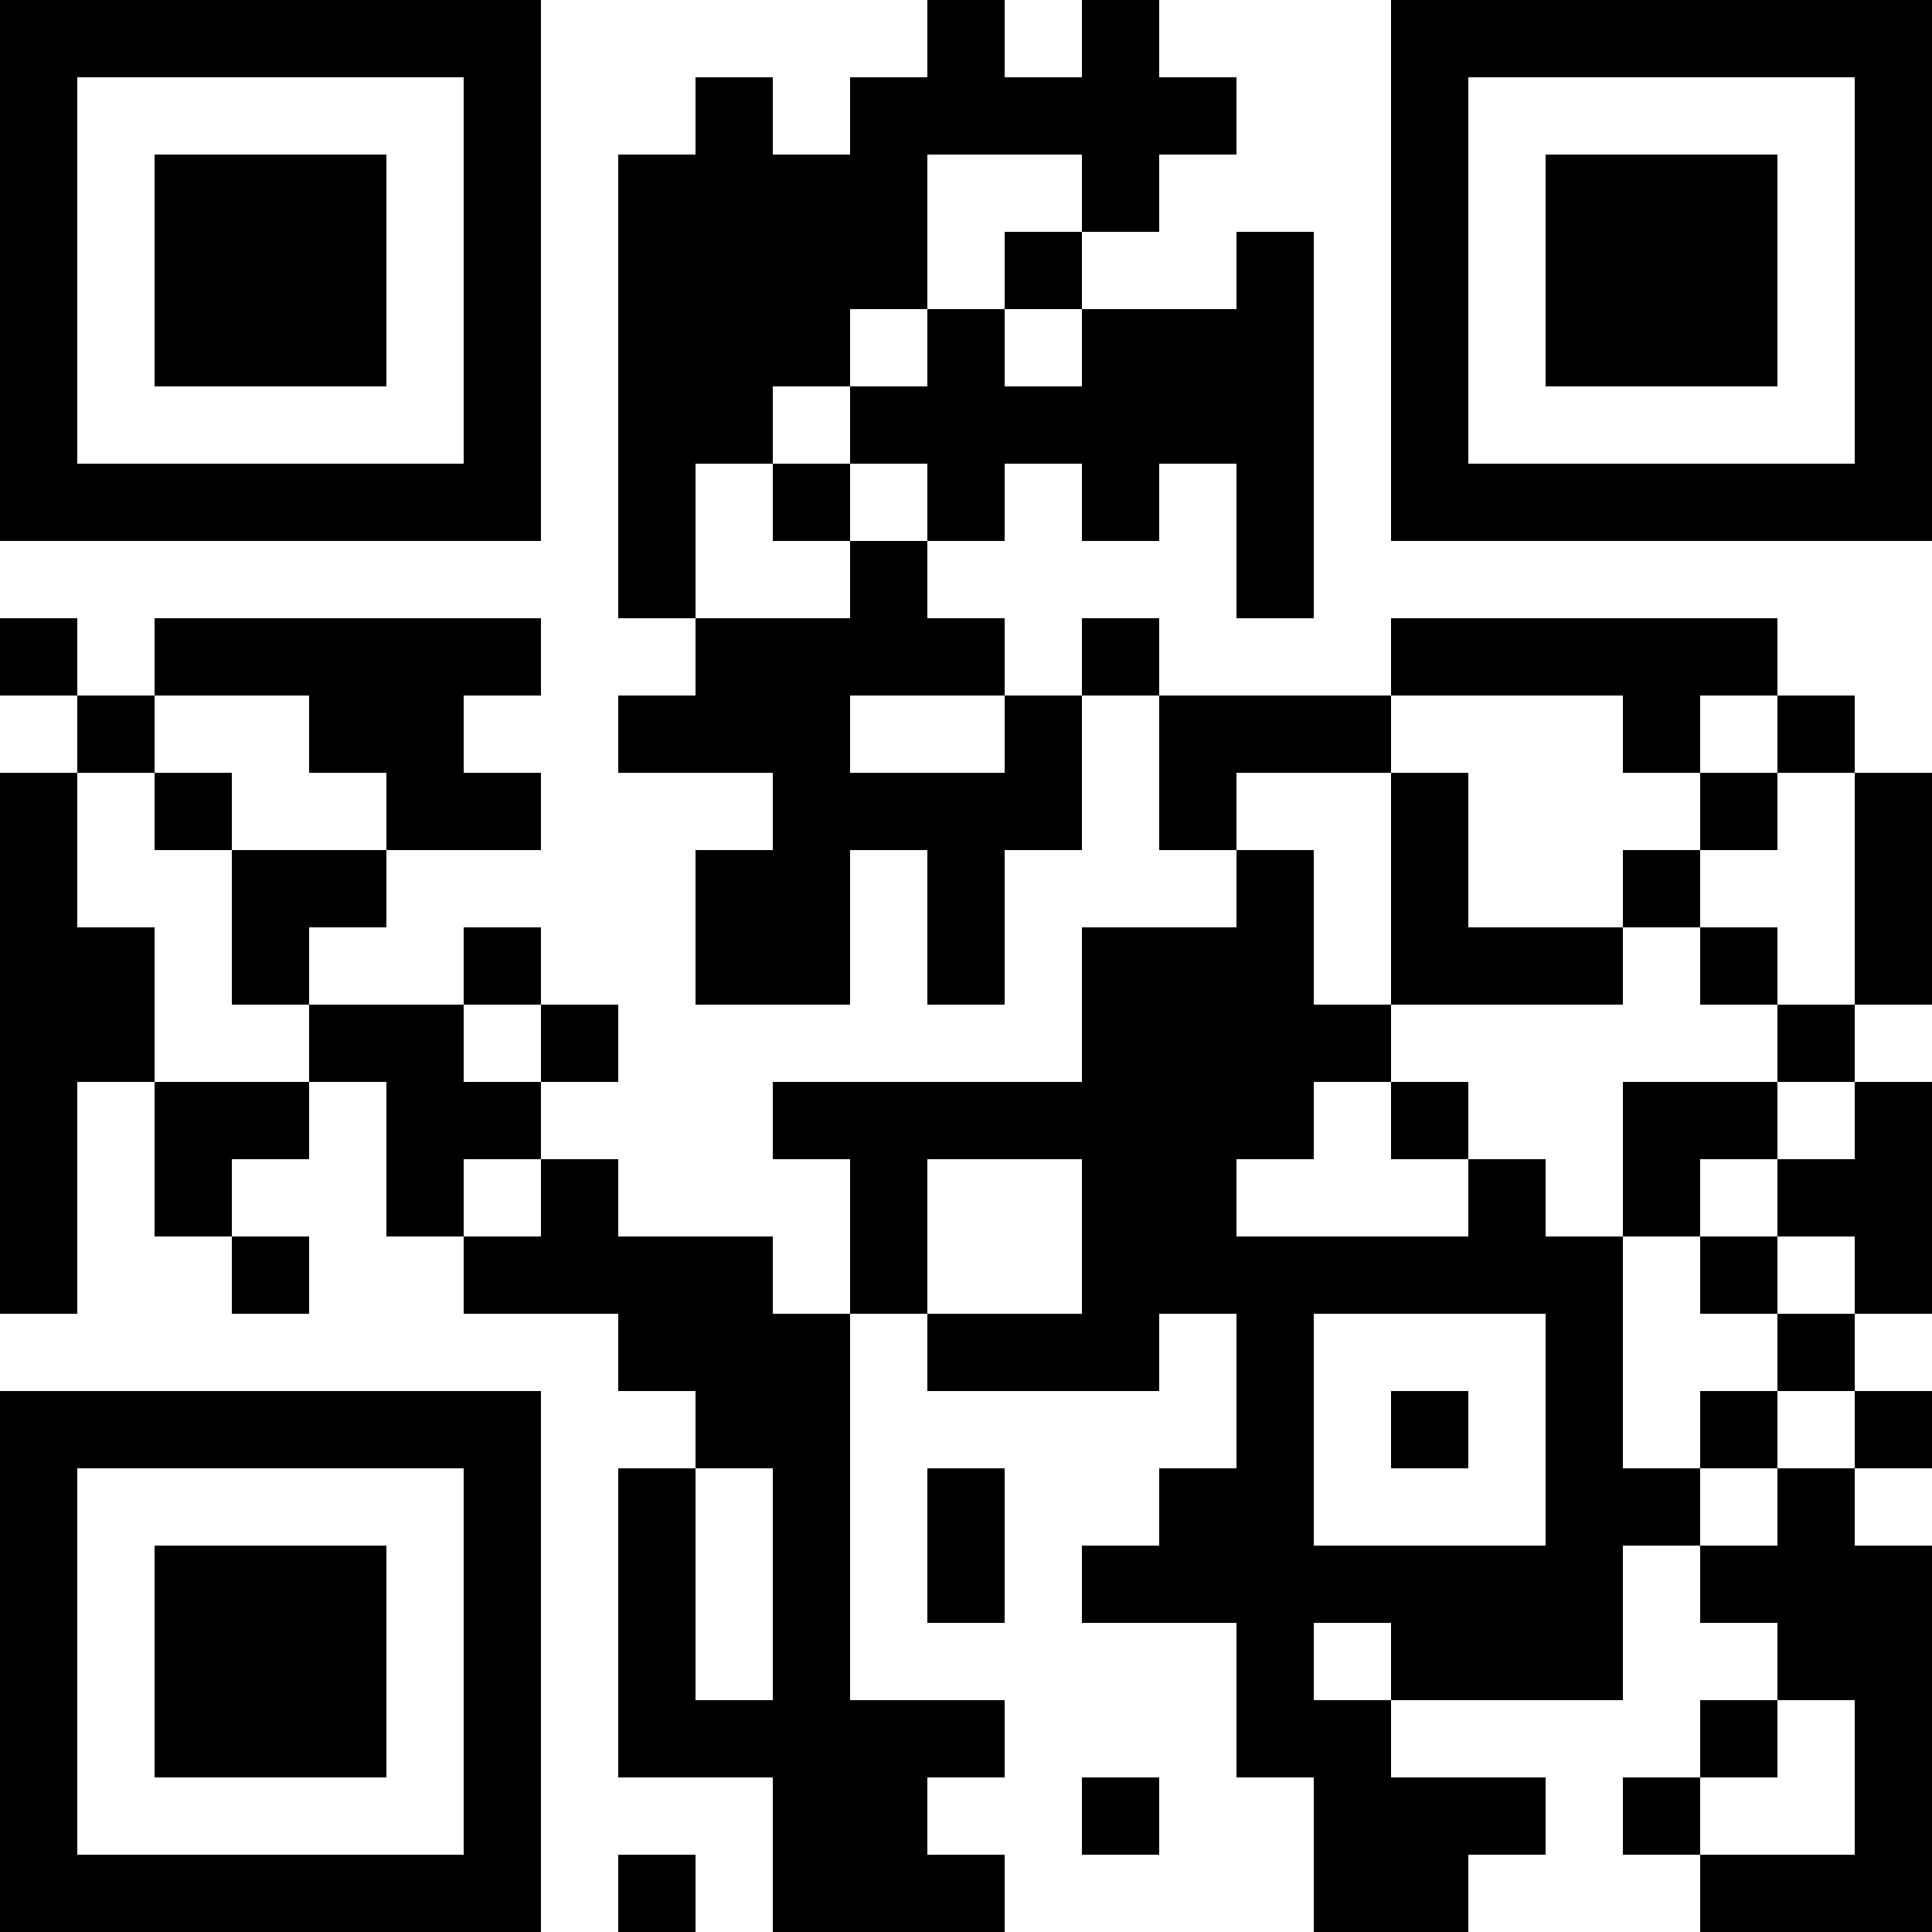
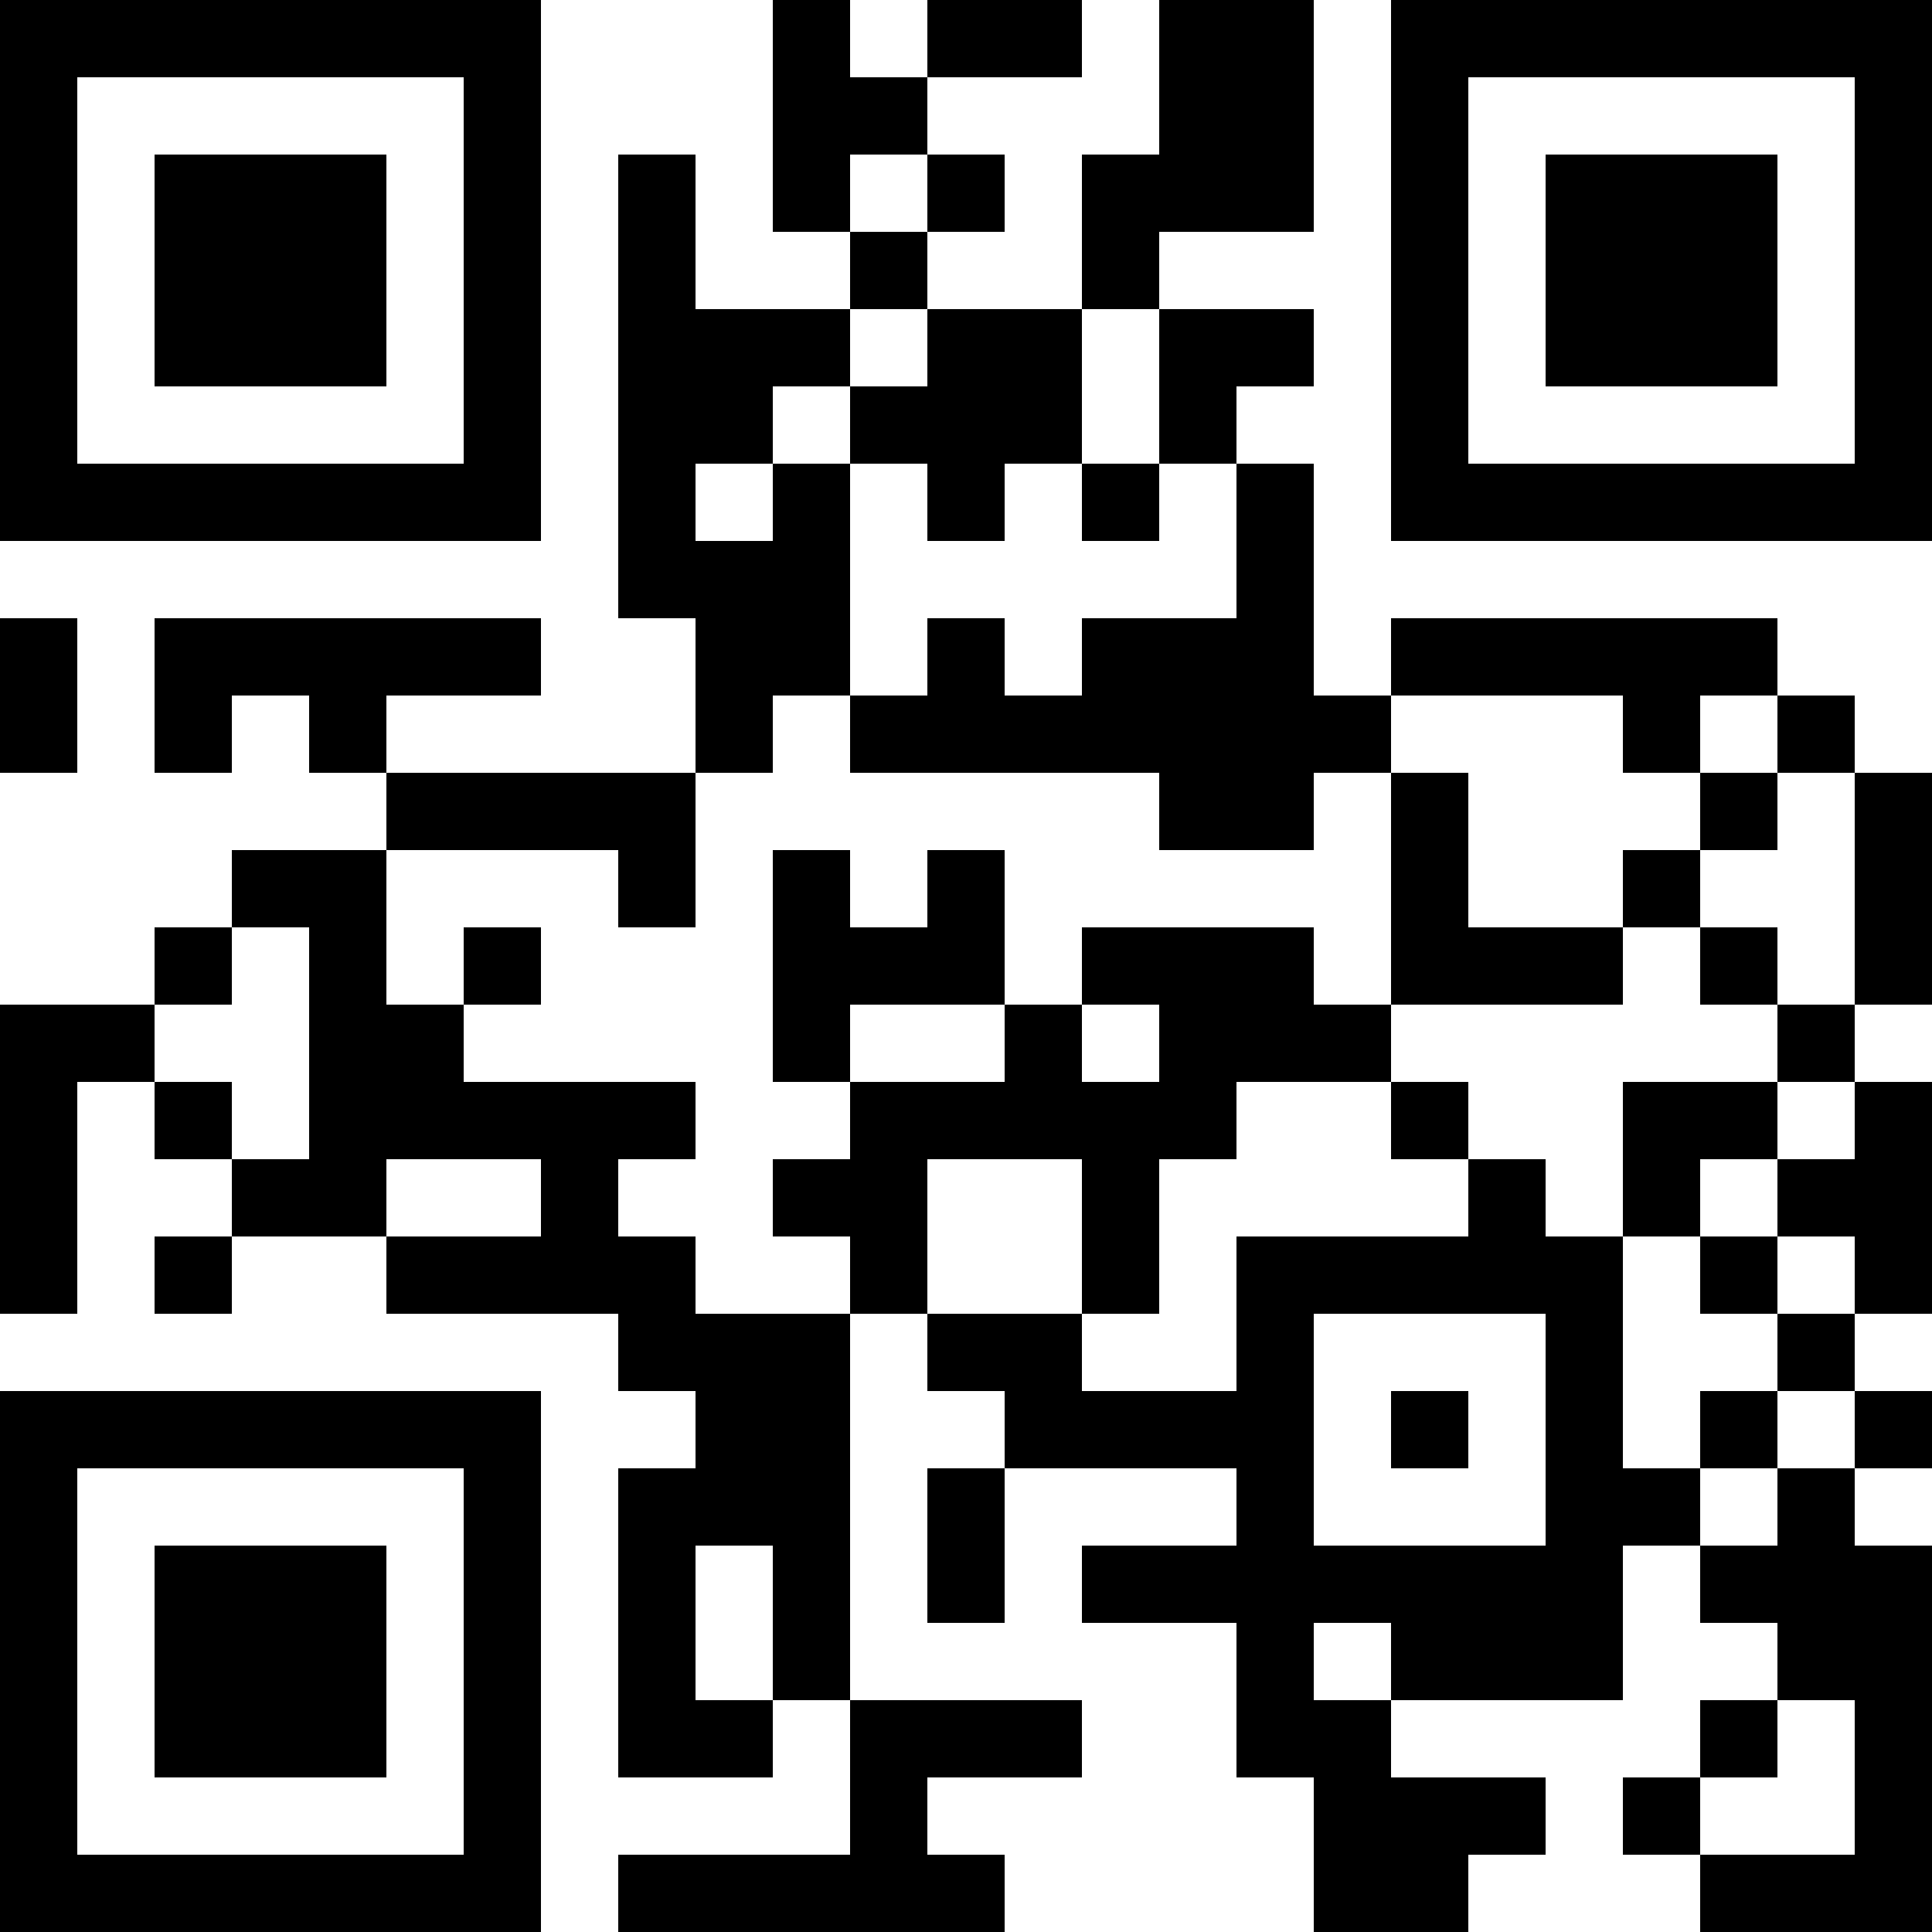
<svg xmlns="http://www.w3.org/2000/svg" version="1.1" width="200" height="200" viewBox="0 0 200 200">
  <rect x="0" y="0" width="200" height="200" fill="#ffffff" />
  <g transform="scale(8)">
    <g transform="translate(0,0)">
-       <path fill-rule="evenodd" d="M12 0L12 1L11 1L11 2L10 2L10 1L9 1L9 2L8 2L8 8L9 8L9 9L8 9L8 10L10 10L10 11L9 11L9 13L11 13L11 11L12 11L12 13L13 13L13 11L14 11L14 9L15 9L15 11L16 11L16 12L14 12L14 14L10 14L10 15L11 15L11 17L10 17L10 16L8 16L8 15L7 15L7 14L8 14L8 13L7 13L7 12L6 12L6 13L4 13L4 12L5 12L5 11L7 11L7 10L6 10L6 9L7 9L7 8L2 8L2 9L1 9L1 8L0 8L0 9L1 9L1 10L0 10L0 17L1 17L1 14L2 14L2 16L3 16L3 17L4 17L4 16L3 16L3 15L4 15L4 14L5 14L5 16L6 16L6 17L8 17L8 18L9 18L9 19L8 19L8 23L10 23L10 25L13 25L13 24L12 24L12 23L13 23L13 22L11 22L11 17L12 17L12 18L15 18L15 17L16 17L16 19L15 19L15 20L14 20L14 21L16 21L16 23L17 23L17 25L19 25L19 24L20 24L20 23L18 23L18 22L21 22L21 20L22 20L22 21L23 21L23 22L22 22L22 23L21 23L21 24L22 24L22 25L25 25L25 20L24 20L24 19L25 19L25 18L24 18L24 17L25 17L25 14L24 14L24 13L25 13L25 10L24 10L24 9L23 9L23 8L18 8L18 9L15 9L15 8L14 8L14 9L13 9L13 8L12 8L12 7L13 7L13 6L14 6L14 7L15 7L15 6L16 6L16 8L17 8L17 3L16 3L16 4L14 4L14 3L15 3L15 2L16 2L16 1L15 1L15 0L14 0L14 1L13 1L13 0ZM12 2L12 4L11 4L11 5L10 5L10 6L9 6L9 8L11 8L11 7L12 7L12 6L11 6L11 5L12 5L12 4L13 4L13 5L14 5L14 4L13 4L13 3L14 3L14 2ZM10 6L10 7L11 7L11 6ZM2 9L2 10L1 10L1 12L2 12L2 14L4 14L4 13L3 13L3 11L5 11L5 10L4 10L4 9ZM11 9L11 10L13 10L13 9ZM18 9L18 10L16 10L16 11L17 11L17 13L18 13L18 14L17 14L17 15L16 15L16 16L19 16L19 15L20 15L20 16L21 16L21 19L22 19L22 20L23 20L23 19L24 19L24 18L23 18L23 17L24 17L24 16L23 16L23 15L24 15L24 14L23 14L23 13L24 13L24 10L23 10L23 9L22 9L22 10L21 10L21 9ZM2 10L2 11L3 11L3 10ZM18 10L18 13L21 13L21 12L22 12L22 13L23 13L23 12L22 12L22 11L23 11L23 10L22 10L22 11L21 11L21 12L19 12L19 10ZM6 13L6 14L7 14L7 13ZM18 14L18 15L19 15L19 14ZM21 14L21 16L22 16L22 17L23 17L23 16L22 16L22 15L23 15L23 14ZM6 15L6 16L7 16L7 15ZM12 15L12 17L14 17L14 15ZM17 17L17 20L20 20L20 17ZM18 18L18 19L19 19L19 18ZM22 18L22 19L23 19L23 18ZM9 19L9 22L10 22L10 19ZM12 19L12 21L13 21L13 19ZM17 21L17 22L18 22L18 21ZM23 22L23 23L22 23L22 24L24 24L24 22ZM14 23L14 24L15 24L15 23ZM8 24L8 25L9 25L9 24ZM0 0L0 7L7 7L7 0ZM1 1L1 6L6 6L6 1ZM2 2L2 5L5 5L5 2ZM18 0L18 7L25 7L25 0ZM19 1L19 6L24 6L24 1ZM20 2L20 5L23 5L23 2ZM0 18L0 25L7 25L7 18ZM1 19L1 24L6 24L6 19ZM2 20L2 23L5 23L5 20Z" fill="#000000" />
+       <path fill-rule="evenodd" d="M10 0L10 3L11 3L11 4L9 4L9 2L8 2L8 8L9 8L9 10L5 10L5 9L7 9L7 8L2 8L2 10L3 10L3 9L4 9L4 10L5 10L5 11L3 11L3 12L2 12L2 13L0 13L0 17L1 17L1 14L2 14L2 15L3 15L3 16L2 16L2 17L3 17L3 16L5 16L5 17L8 17L8 18L9 18L9 19L8 19L8 23L10 23L10 22L11 22L11 24L8 24L8 25L13 25L13 24L12 24L12 23L14 23L14 22L11 22L11 17L12 17L12 18L13 18L13 19L12 19L12 21L13 21L13 19L16 19L16 20L14 20L14 21L16 21L16 23L17 23L17 25L19 25L19 24L20 24L20 23L18 23L18 22L21 22L21 20L22 20L22 21L23 21L23 22L22 22L22 23L21 23L21 24L22 24L22 25L25 25L25 20L24 20L24 19L25 19L25 18L24 18L24 17L25 17L25 14L24 14L24 13L25 13L25 10L24 10L24 9L23 9L23 8L18 8L18 9L17 9L17 6L16 6L16 5L17 5L17 4L15 4L15 3L17 3L17 0L15 0L15 2L14 2L14 4L12 4L12 3L13 3L13 2L12 2L12 1L14 1L14 0L12 0L12 1L11 1L11 0ZM11 2L11 3L12 3L12 2ZM11 4L11 5L10 5L10 6L9 6L9 7L10 7L10 6L11 6L11 9L10 9L10 10L9 10L9 12L8 12L8 11L5 11L5 13L6 13L6 14L9 14L9 15L8 15L8 16L9 16L9 17L11 17L11 16L10 16L10 15L11 15L11 14L13 14L13 13L14 13L14 14L15 14L15 13L14 13L14 12L17 12L17 13L18 13L18 14L16 14L16 15L15 15L15 17L14 17L14 15L12 15L12 17L14 17L14 18L16 18L16 16L19 16L19 15L20 15L20 16L21 16L21 19L22 19L22 20L23 20L23 19L24 19L24 18L23 18L23 17L24 17L24 16L23 16L23 15L24 15L24 14L23 14L23 13L24 13L24 10L23 10L23 9L22 9L22 10L21 10L21 9L18 9L18 10L17 10L17 11L15 11L15 10L11 10L11 9L12 9L12 8L13 8L13 9L14 9L14 8L16 8L16 6L15 6L15 4L14 4L14 6L13 6L13 7L12 7L12 6L11 6L11 5L12 5L12 4ZM14 6L14 7L15 7L15 6ZM0 8L0 10L1 10L1 8ZM18 10L18 13L21 13L21 12L22 12L22 13L23 13L23 12L22 12L22 11L23 11L23 10L22 10L22 11L21 11L21 12L19 12L19 10ZM10 11L10 14L11 14L11 13L13 13L13 11L12 11L12 12L11 12L11 11ZM3 12L3 13L2 13L2 14L3 14L3 15L4 15L4 12ZM6 12L6 13L7 13L7 12ZM18 14L18 15L19 15L19 14ZM21 14L21 16L22 16L22 17L23 17L23 16L22 16L22 15L23 15L23 14ZM5 15L5 16L7 16L7 15ZM17 17L17 20L20 20L20 17ZM18 18L18 19L19 19L19 18ZM22 18L22 19L23 19L23 18ZM9 20L9 22L10 22L10 20ZM17 21L17 22L18 22L18 21ZM23 22L23 23L22 23L22 24L24 24L24 22ZM0 0L0 7L7 7L7 0ZM1 1L1 6L6 6L6 1ZM2 2L2 5L5 5L5 2ZM18 0L18 7L25 7L25 0ZM19 1L19 6L24 6L24 1ZM20 2L20 5L23 5L23 2ZM0 18L0 25L7 25L7 18ZM1 19L1 24L6 24L6 19ZM2 20L2 23L5 23L5 20Z" fill="#000000" />
    </g>
  </g>
</svg>
